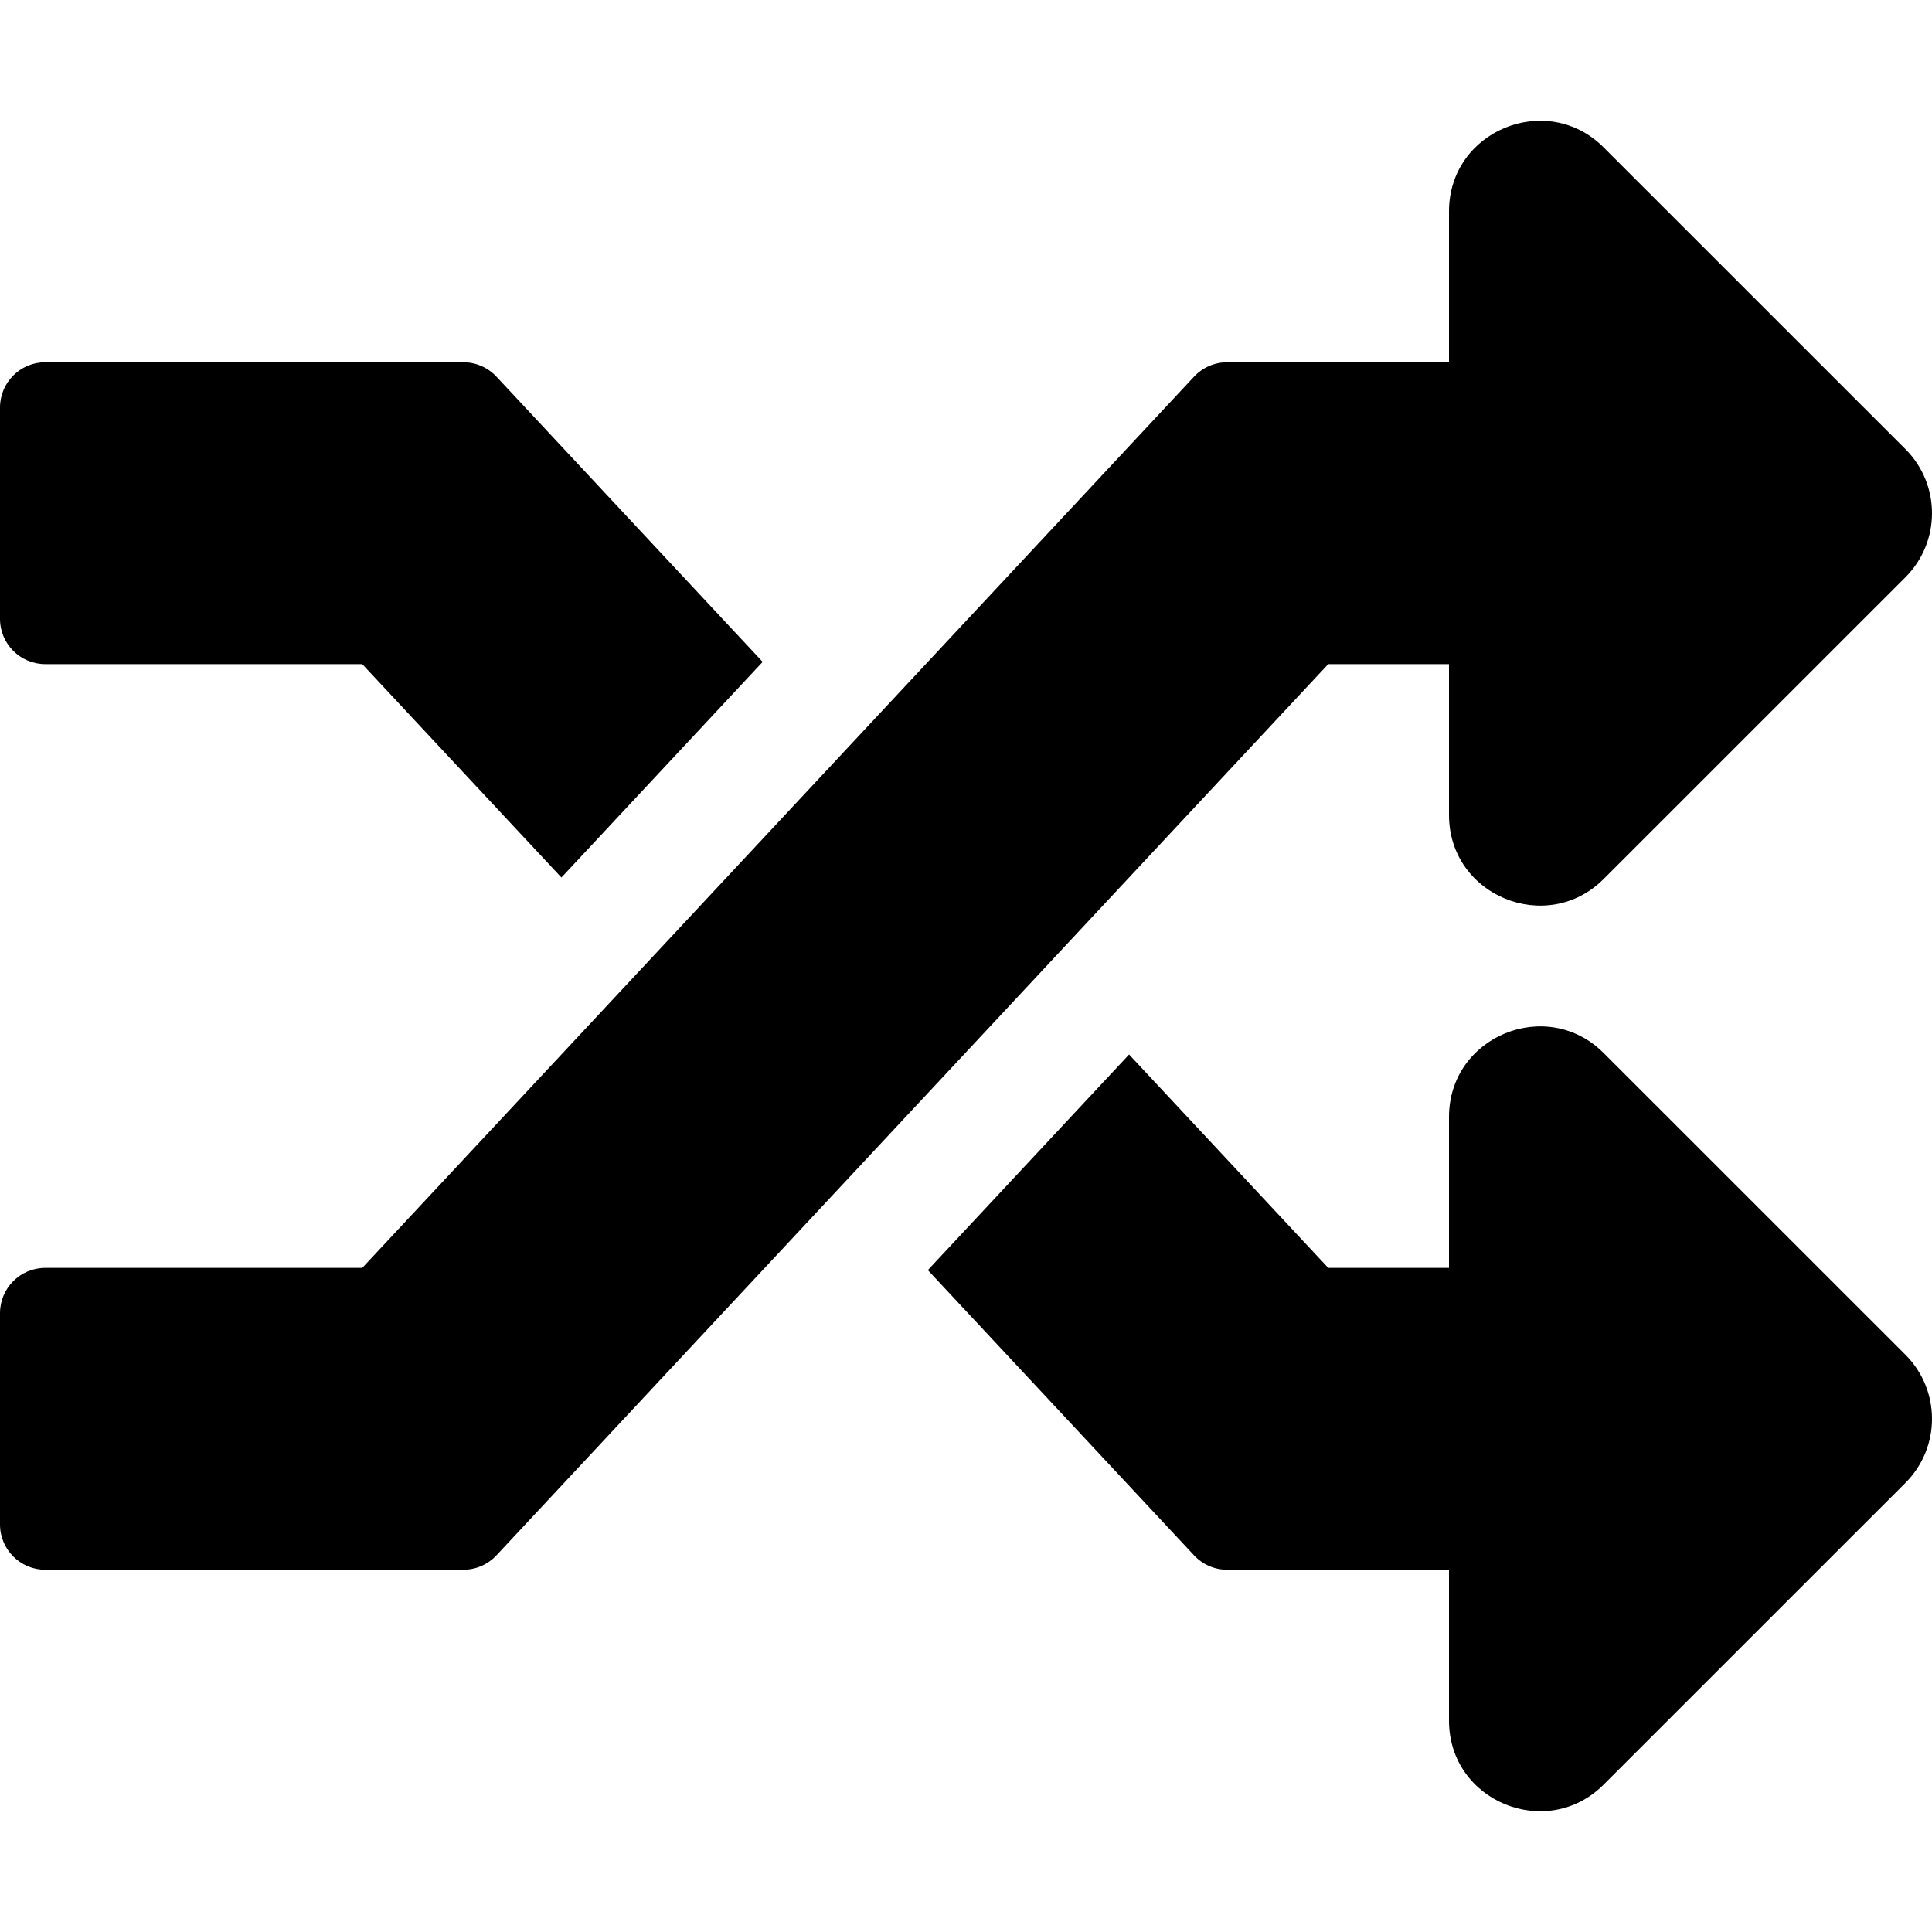
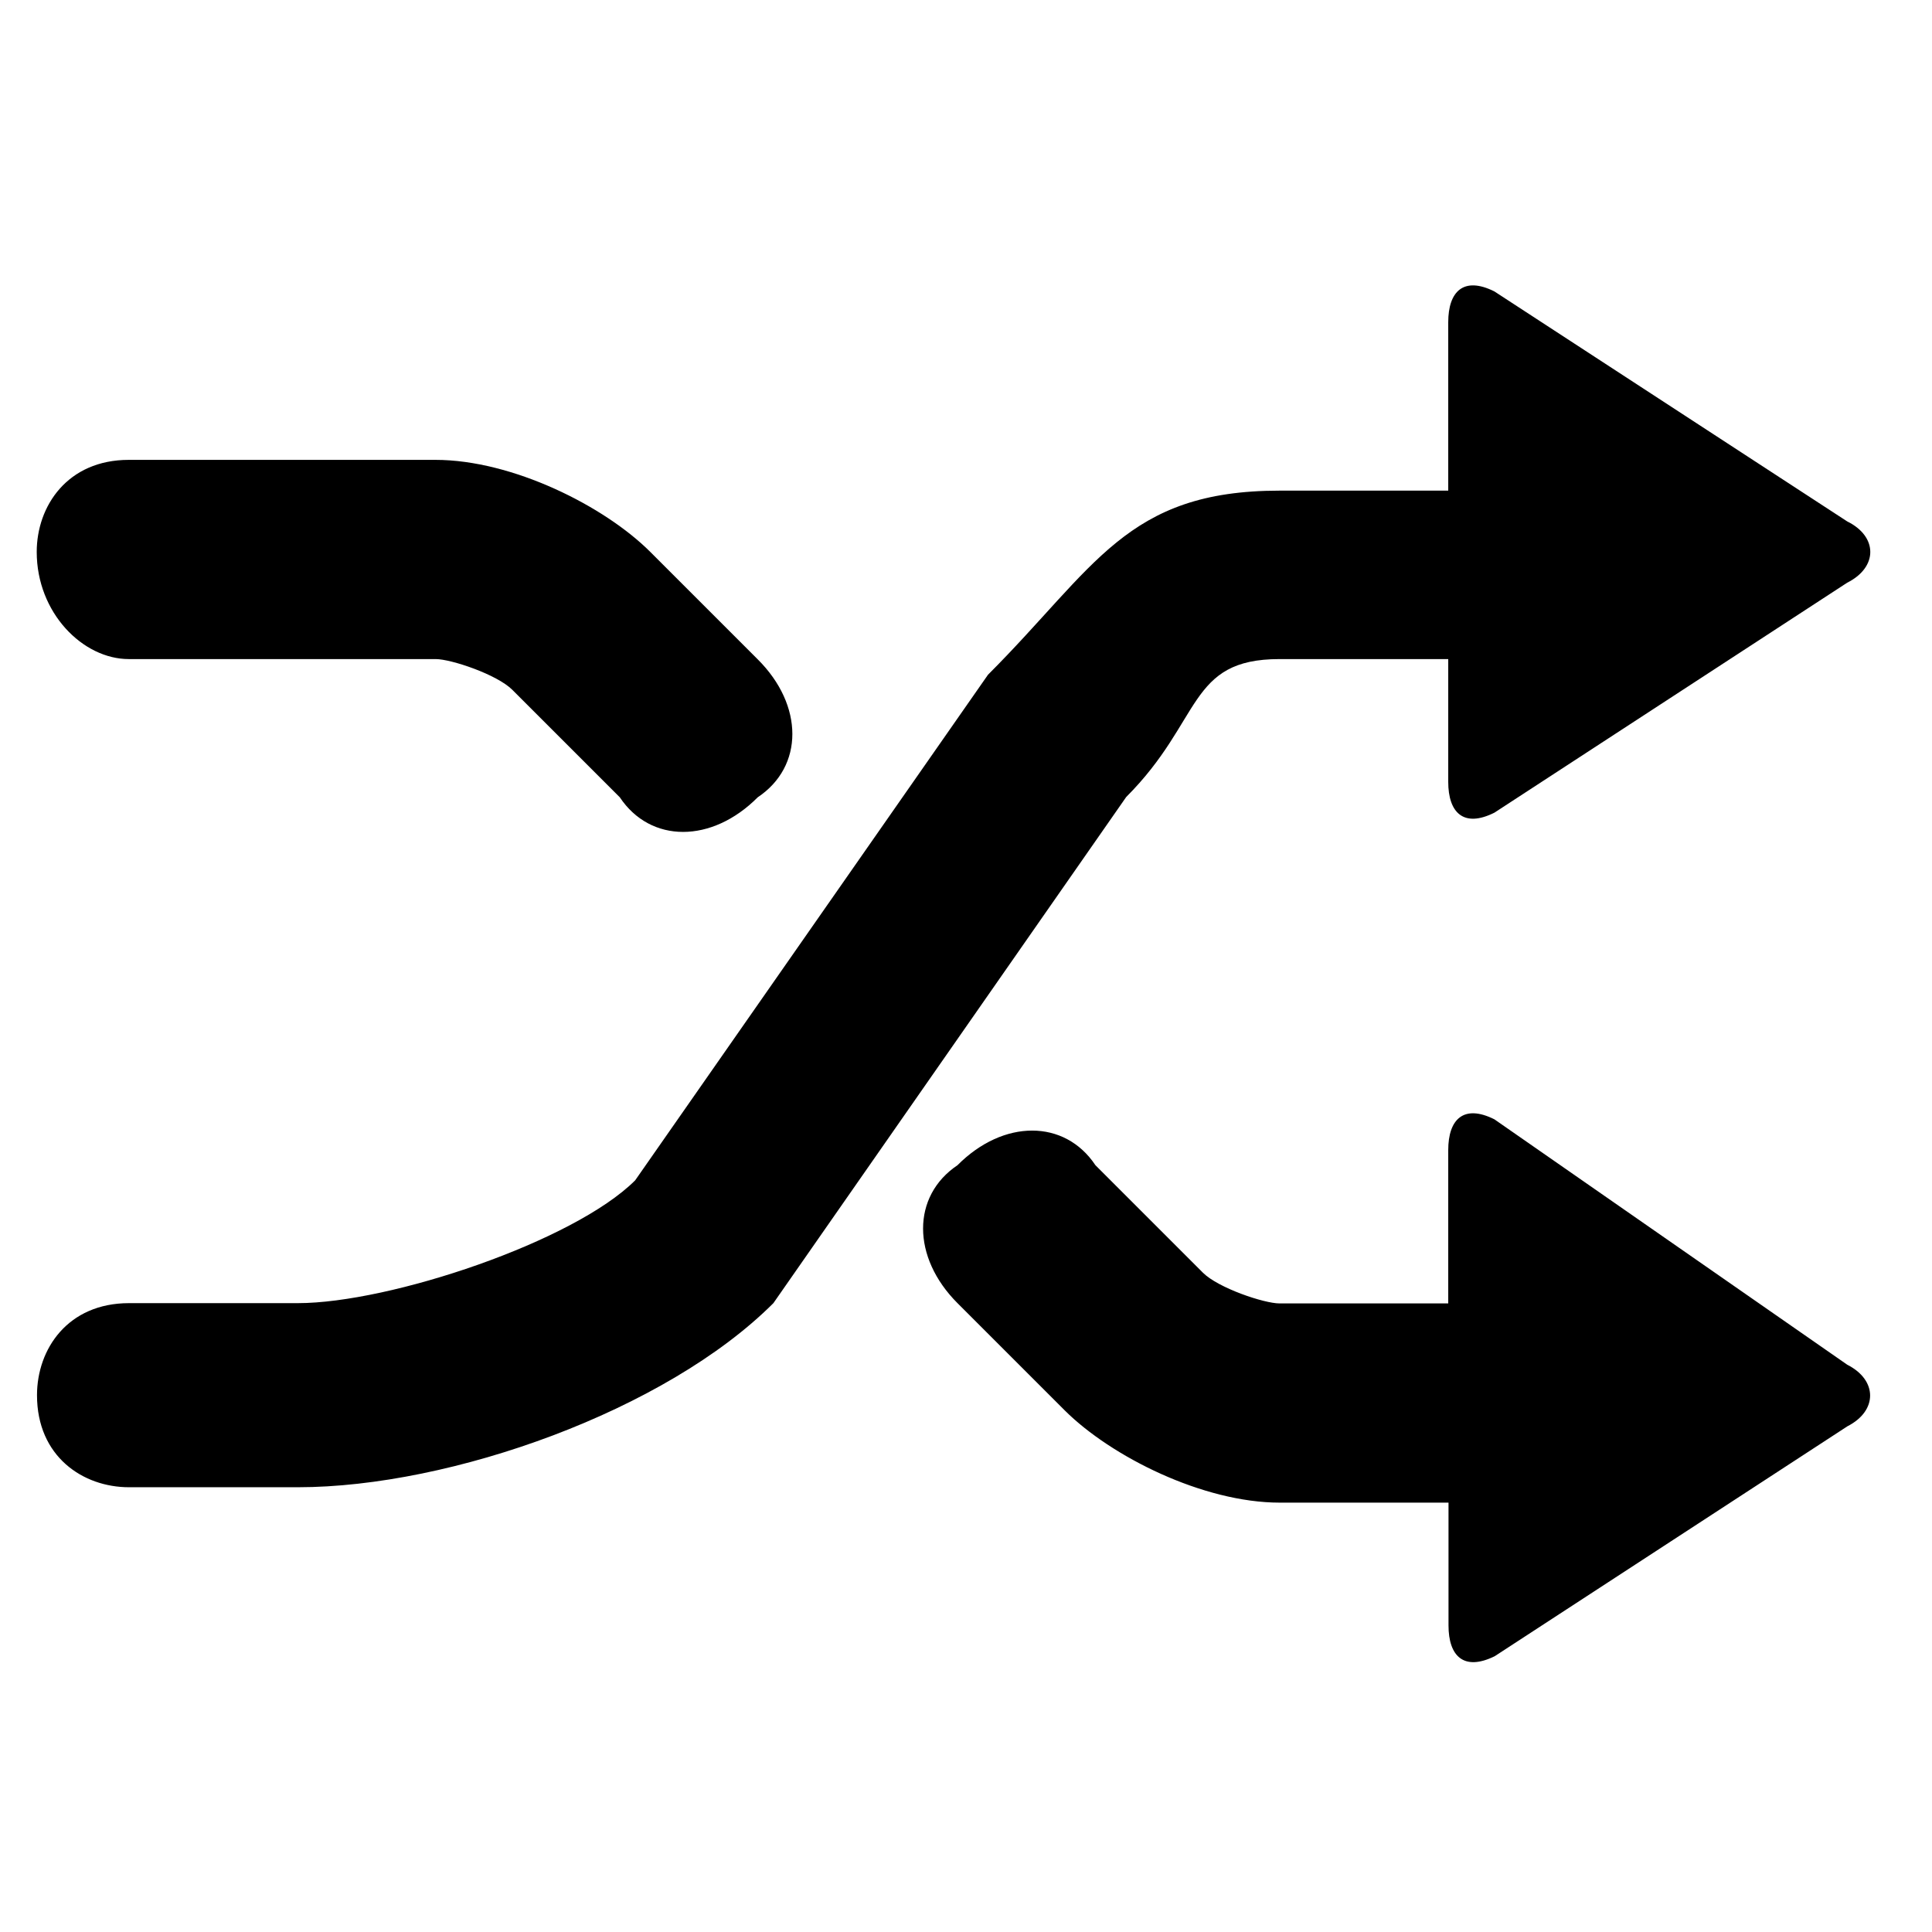
- <svg xmlns="http://www.w3.org/2000/svg" t="1660472687403" class="icon" viewBox="0 0 1024 1024" version="1.1" p-id="2638" width="200" height="200">
-   <path d="M1009.942 718.058c18.746 18.746 18.746 49.138 0 67.882l-160 159.968c-30.02 30.02-81.942 8.98-81.942-33.942V832h-117.57a24.008 24.008 0 0 1-17.546-7.624l-141.112-151.192 106.666-114.286L704 672h64v-79.962c0-42.876 51.886-63.996 81.942-33.942l160 159.962zM24 352h168l105.562 113.102 106.666-114.286-141.112-151.192A23.998 23.998 0 0 0 245.57 192H24c-13.254 0-24 10.746-24 24v112c0 13.254 10.746 24 24 24z m744 0v79.968c0 42.92 51.922 63.96 81.942 33.942l160-159.968c18.746-18.746 18.746-49.138 0-67.882l-160-159.962C819.886 48.042 768 69.164 768 112.038V192h-117.57a24.008 24.008 0 0 0-17.546 7.624L192 672H24c-13.254 0-24 10.746-24 24v112c0 13.254 10.746 24 24 24h221.57c6.652 0 13.006-2.762 17.546-7.624L704 352h64z" p-id="2639" />
+ <svg xmlns="http://www.w3.org/2000/svg" t="1670486475736" class="icon" viewBox="0 0 1024 1024" version="1.1" p-id="2431" width="200" height="200">
+   <path d="M68.253 349.325h162.675c8.156 0 32.477 8.156 40.633 16.311l56.944 56.944c16.311 24.467 48.788 24.467 73.109 0 24.467-16.311 24.467-48.788 0-73.109l-56.944-56.944c-24.321-24.321-73.109-48.788-113.887-48.788H68.254c-32.477 0-48.788 24.467-48.788 48.788 0 32.331 24.467 56.798 48.788 56.798z m609.923 0h89.42v65.099c0 16.311 8.156 24.467 24.467 16.311l186.996-121.897c16.311-8.156 16.311-24.467 0-32.477L792.063 154.464c-16.311-8.156-24.467 0-24.467 16.311v89.275h-89.42c-81.265 0-97.575 40.633-154.519 97.575L336.661 625.594c-32.477 32.477-130.052 65.099-178.841 65.099H68.4c-32.477 0-48.788 24.321-48.788 48.788 0 32.477 24.321 48.788 48.788 48.788h89.42c81.265 0 195.152-40.633 252.095-97.575l186.996-268.26c40.633-40.633 32.477-73.109 81.265-73.109z m300.883 373.992L792.063 593.265c-16.311-8.156-24.467 0-24.467 16.311v81.265h-89.42c-8.156 0-32.477-8.156-40.633-16.311l-56.944-56.944c-16.311-24.467-48.788-24.467-73.109 0-24.321 16.311-24.321 48.788 0 73.109l56.944 56.944c24.467 24.321 73.109 48.788 113.887 48.788h89.42v65.099c0 16.311 8.156 24.321 24.467 16.311L979.204 755.94c16.02-8.156 16.02-24.467-0.146-32.622z" p-id="2432" />
</svg>
